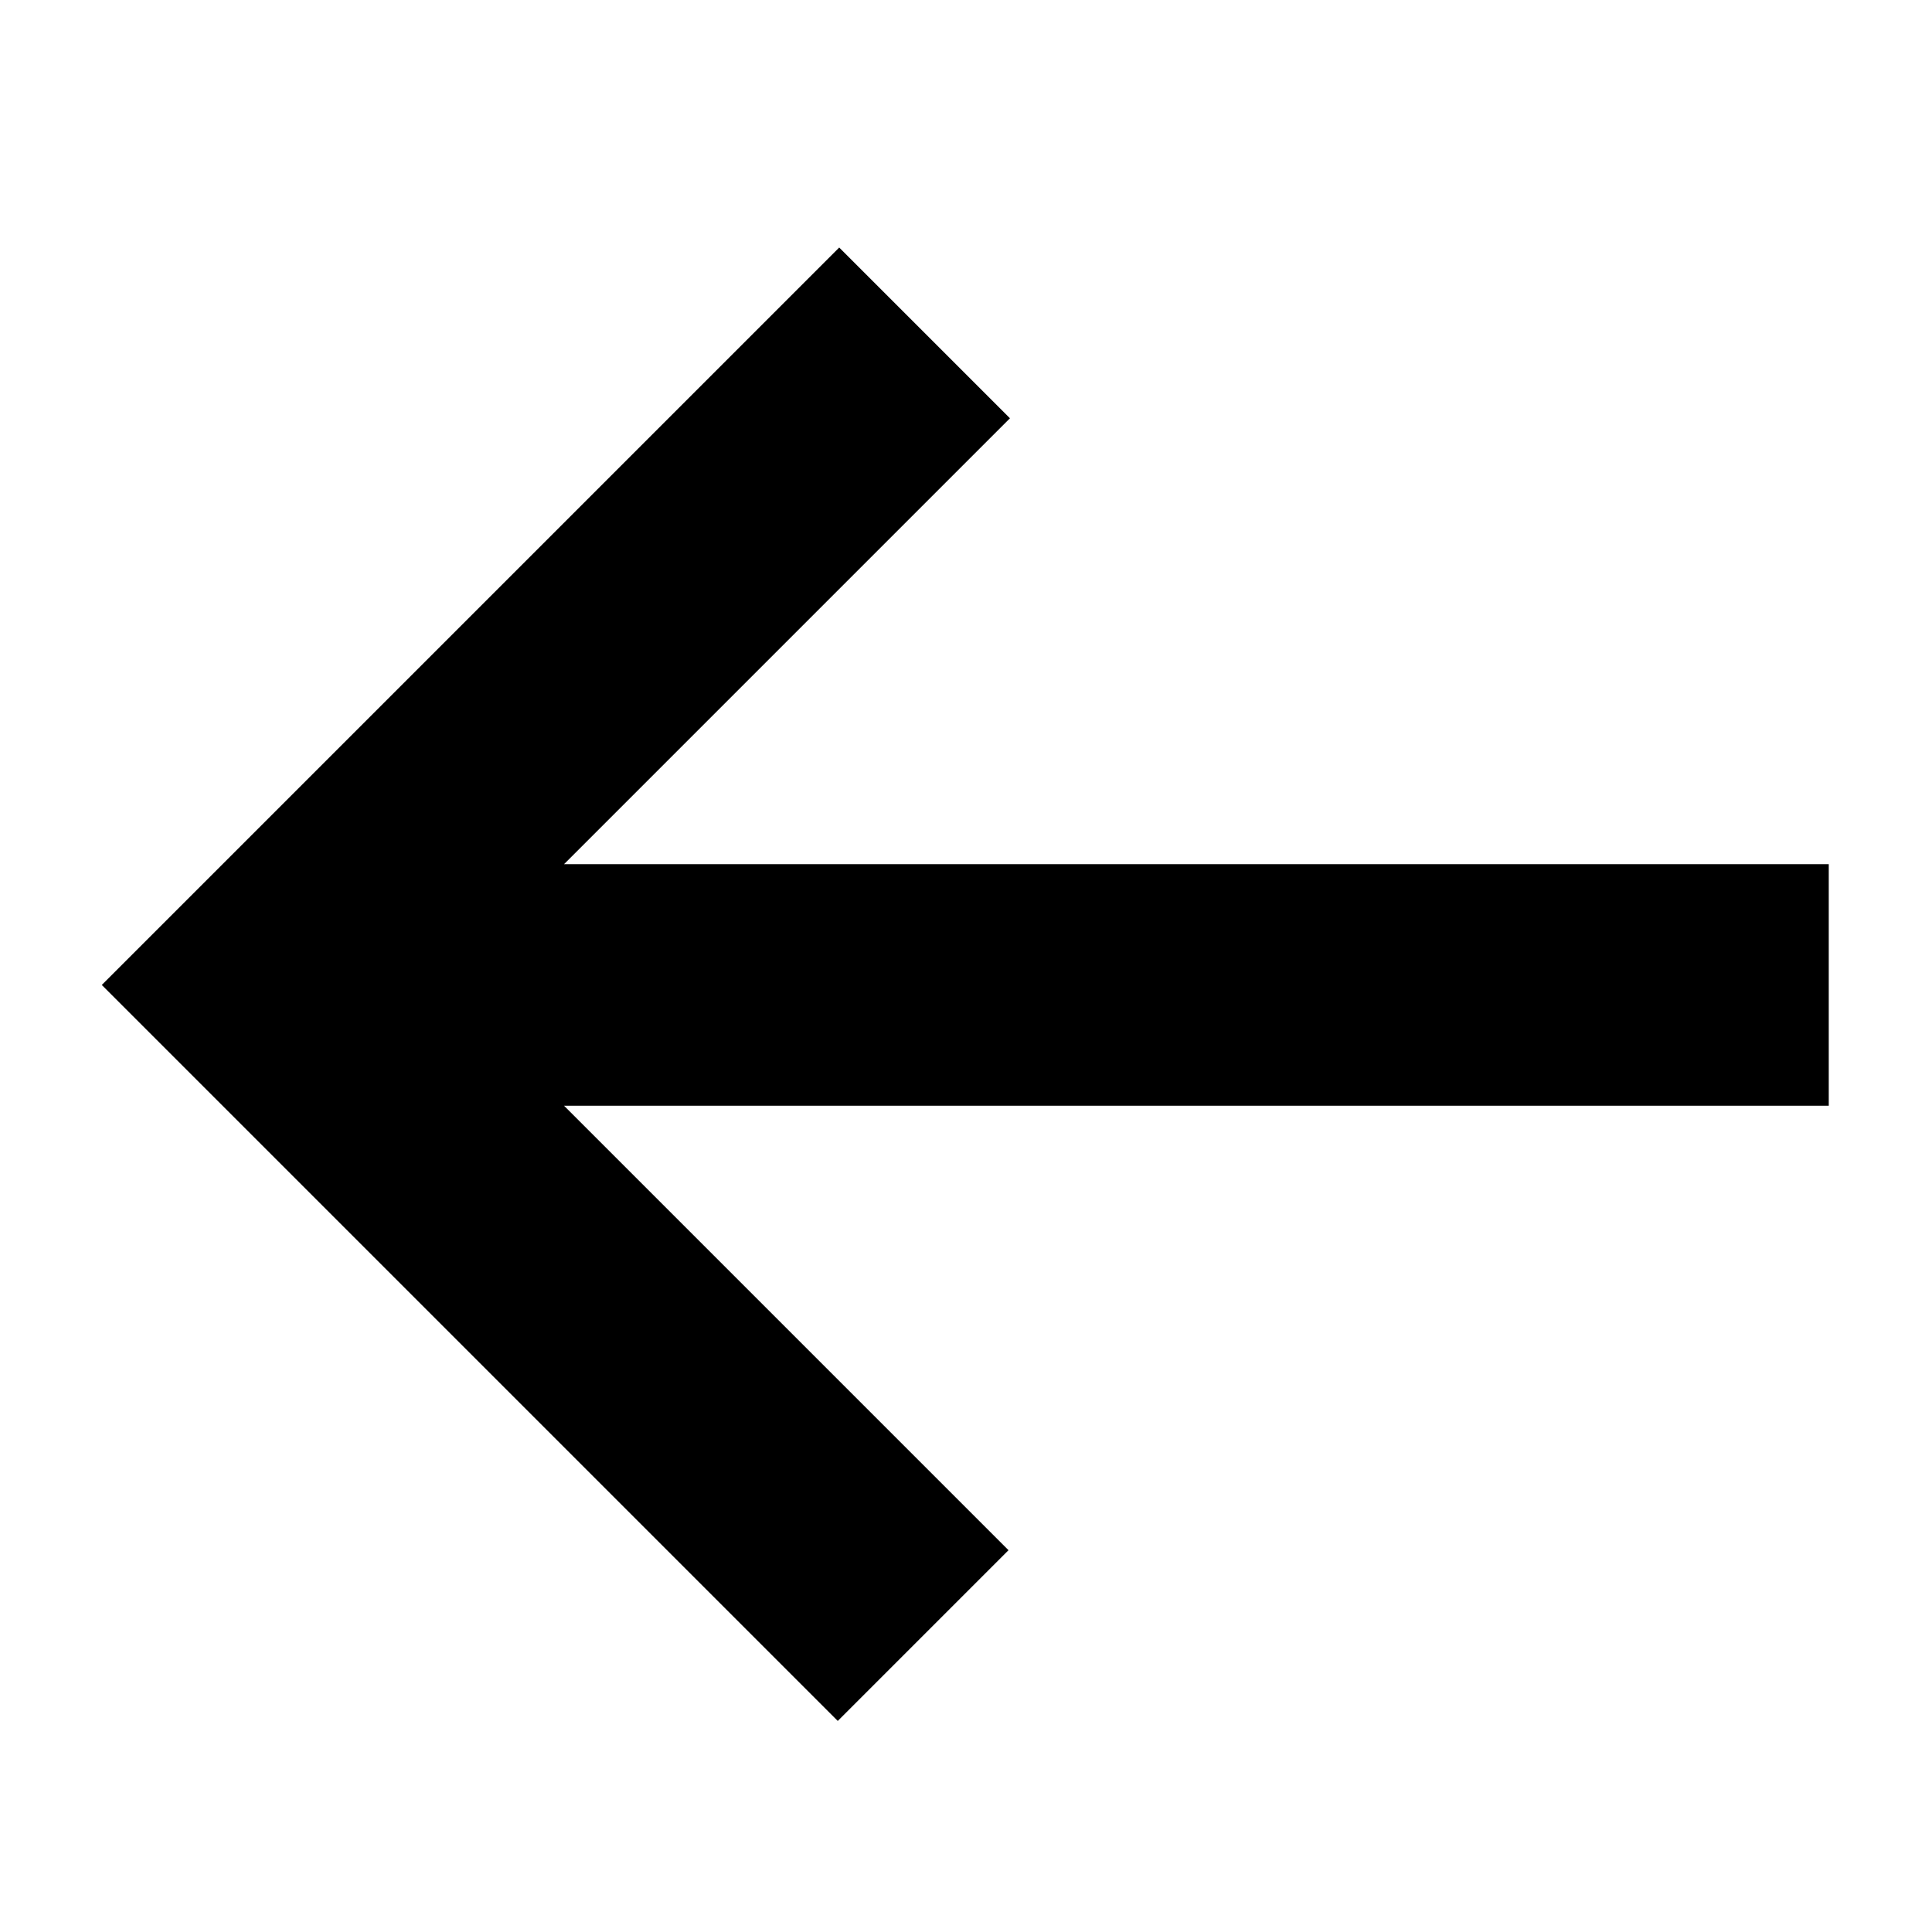
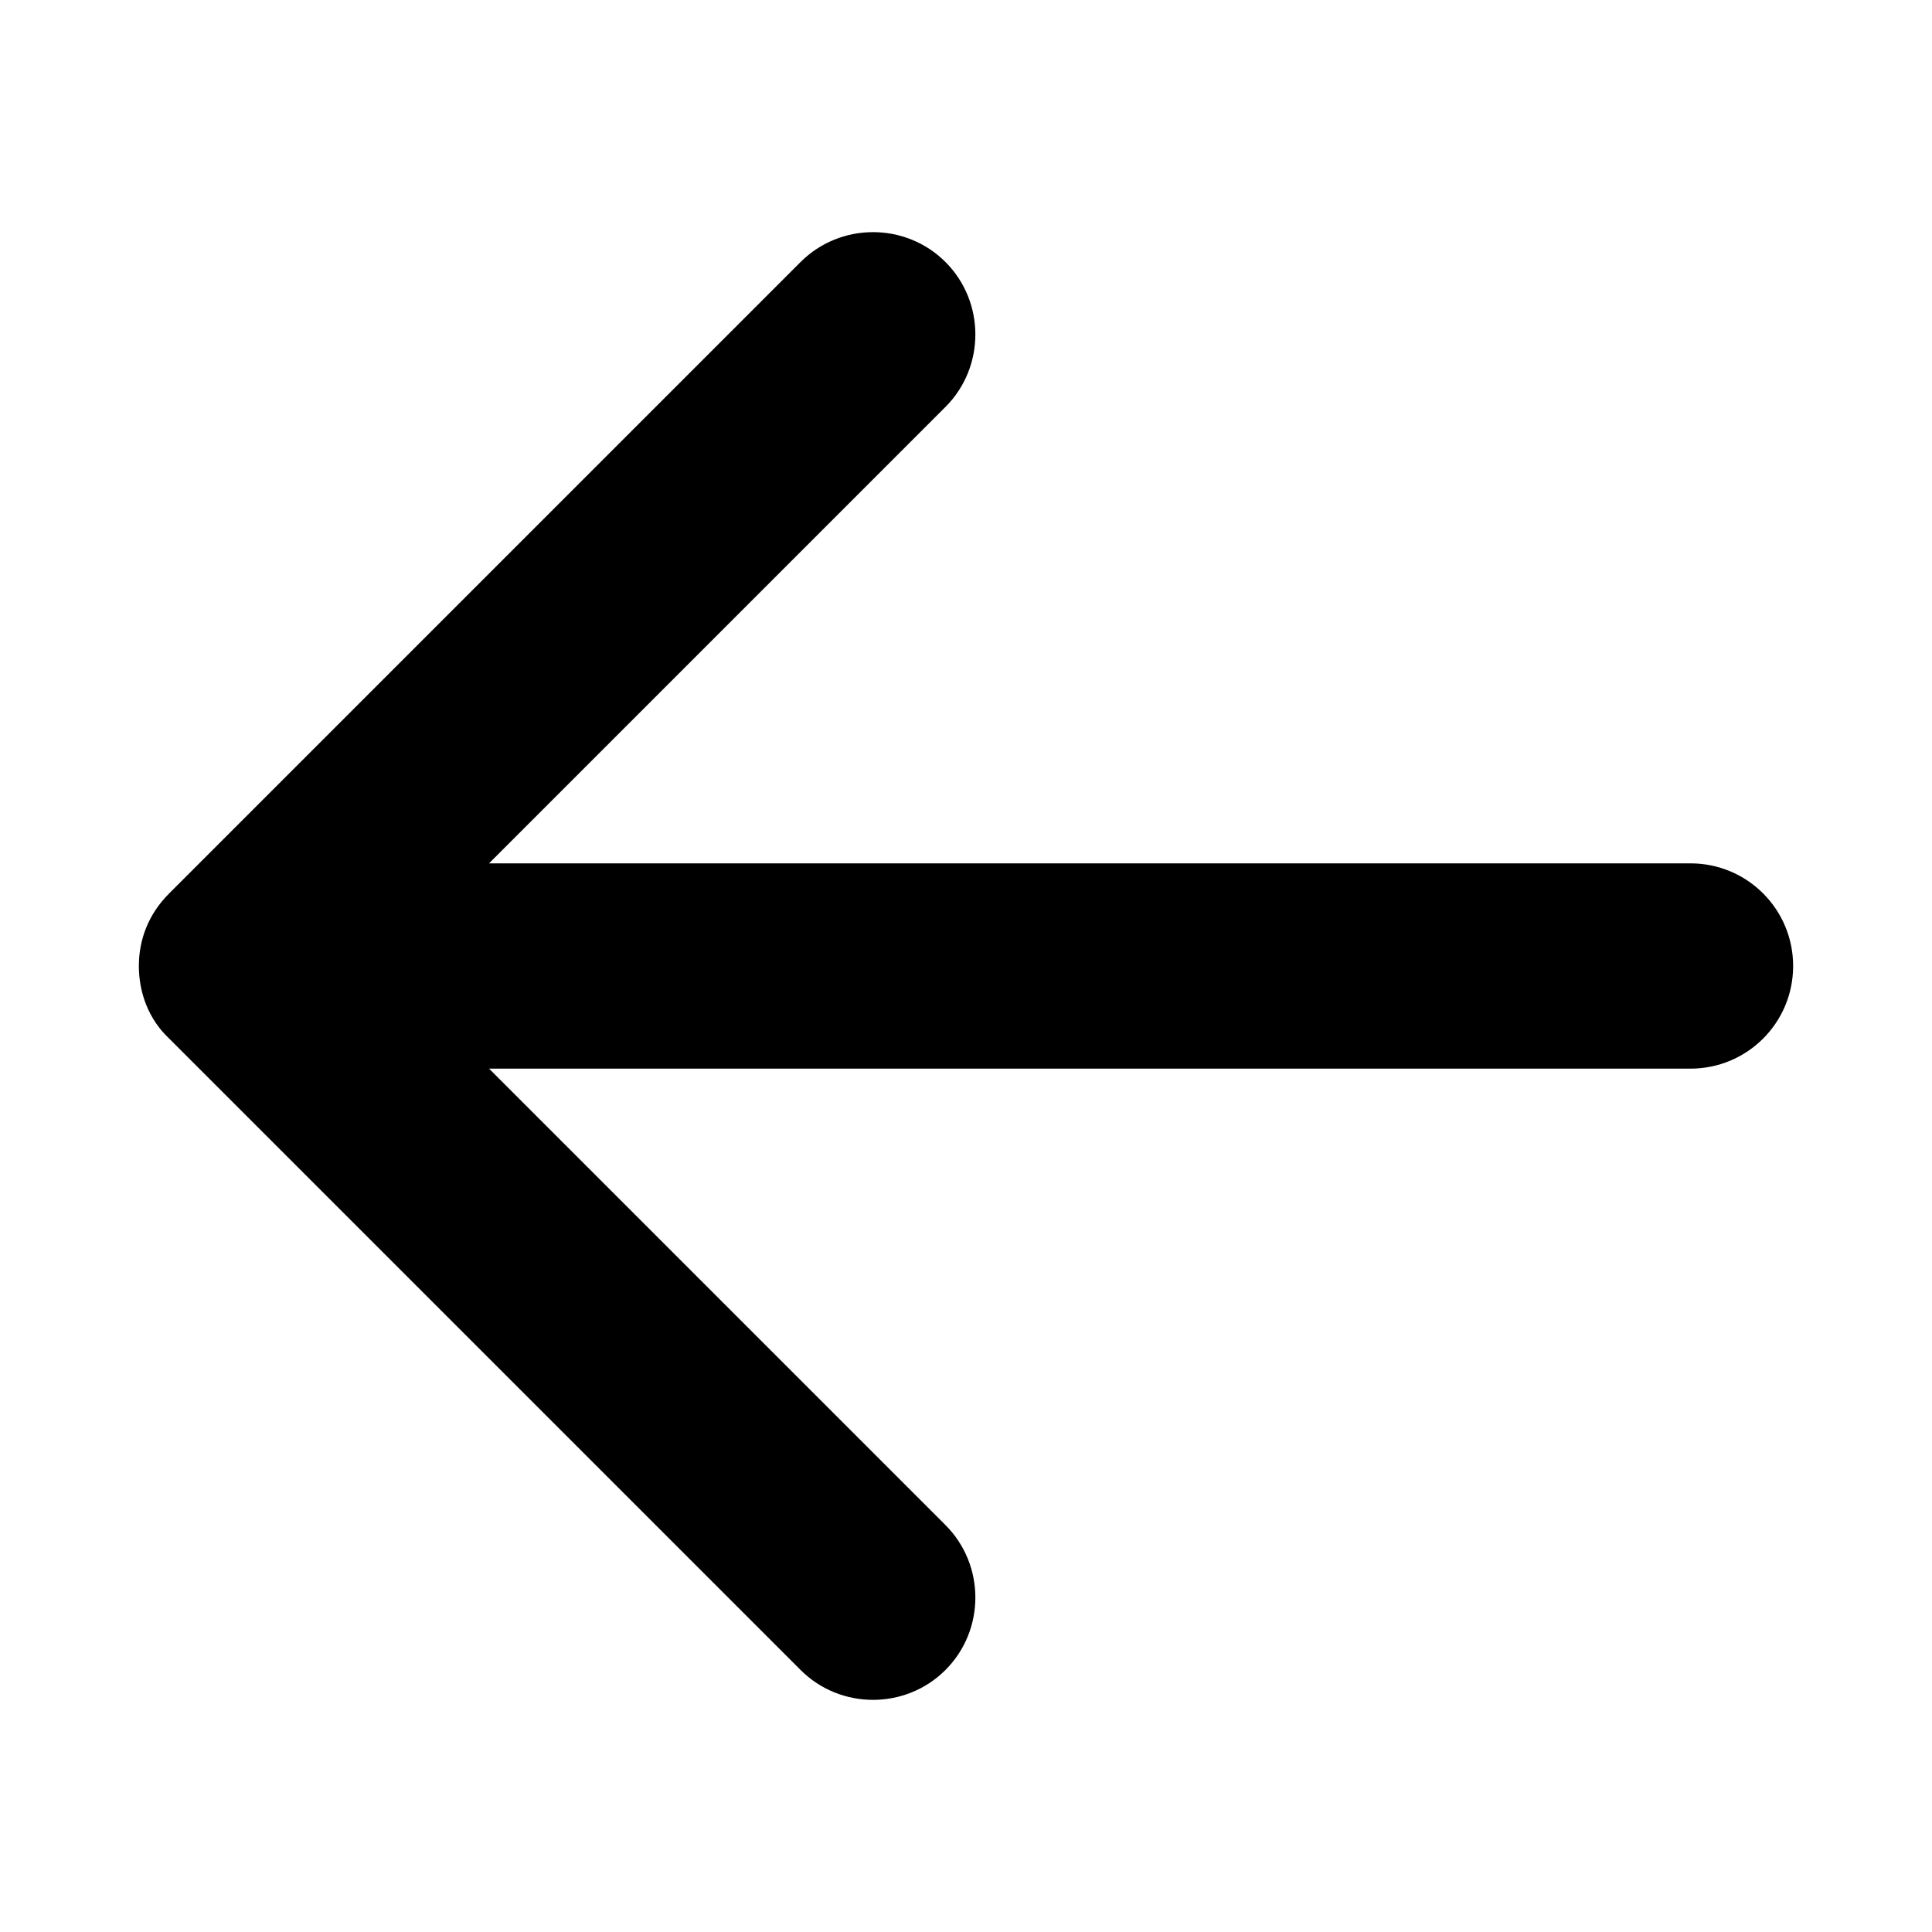
<svg xmlns="http://www.w3.org/2000/svg" width="16" height="16" fill="none">
-   <path fill="currentColor" fill-rule="evenodd" d="M4.671 7.157h10.474v2H4.671l3.681 3.681-1.414 1.414L.843 8.157 6.95 2.05l1.414 1.414z" clip-rule="evenodd" />
+   <path d="M7.83 13.83C8.16 13.5 8.16 12.96 7.83 12.63L4.05 8.85L14 8.85C14.47 8.85 14.85 8.47 14.85 8C14.85 7.53 14.47 7.15 14 7.15L4.05 7.15L7.83 3.37C8.16 3.04 8.16 2.5 7.83 2.17C7.5 1.84 6.96 1.84 6.63 2.17L1.4 7.4C1.23 7.57 1.15 7.78 1.15 8C1.15 8.22 1.23 8.44 1.4 8.6L6.63 13.83C6.96 14.16 7.5 14.16 7.83 13.83Z" fill="currentColor" />
</svg>
